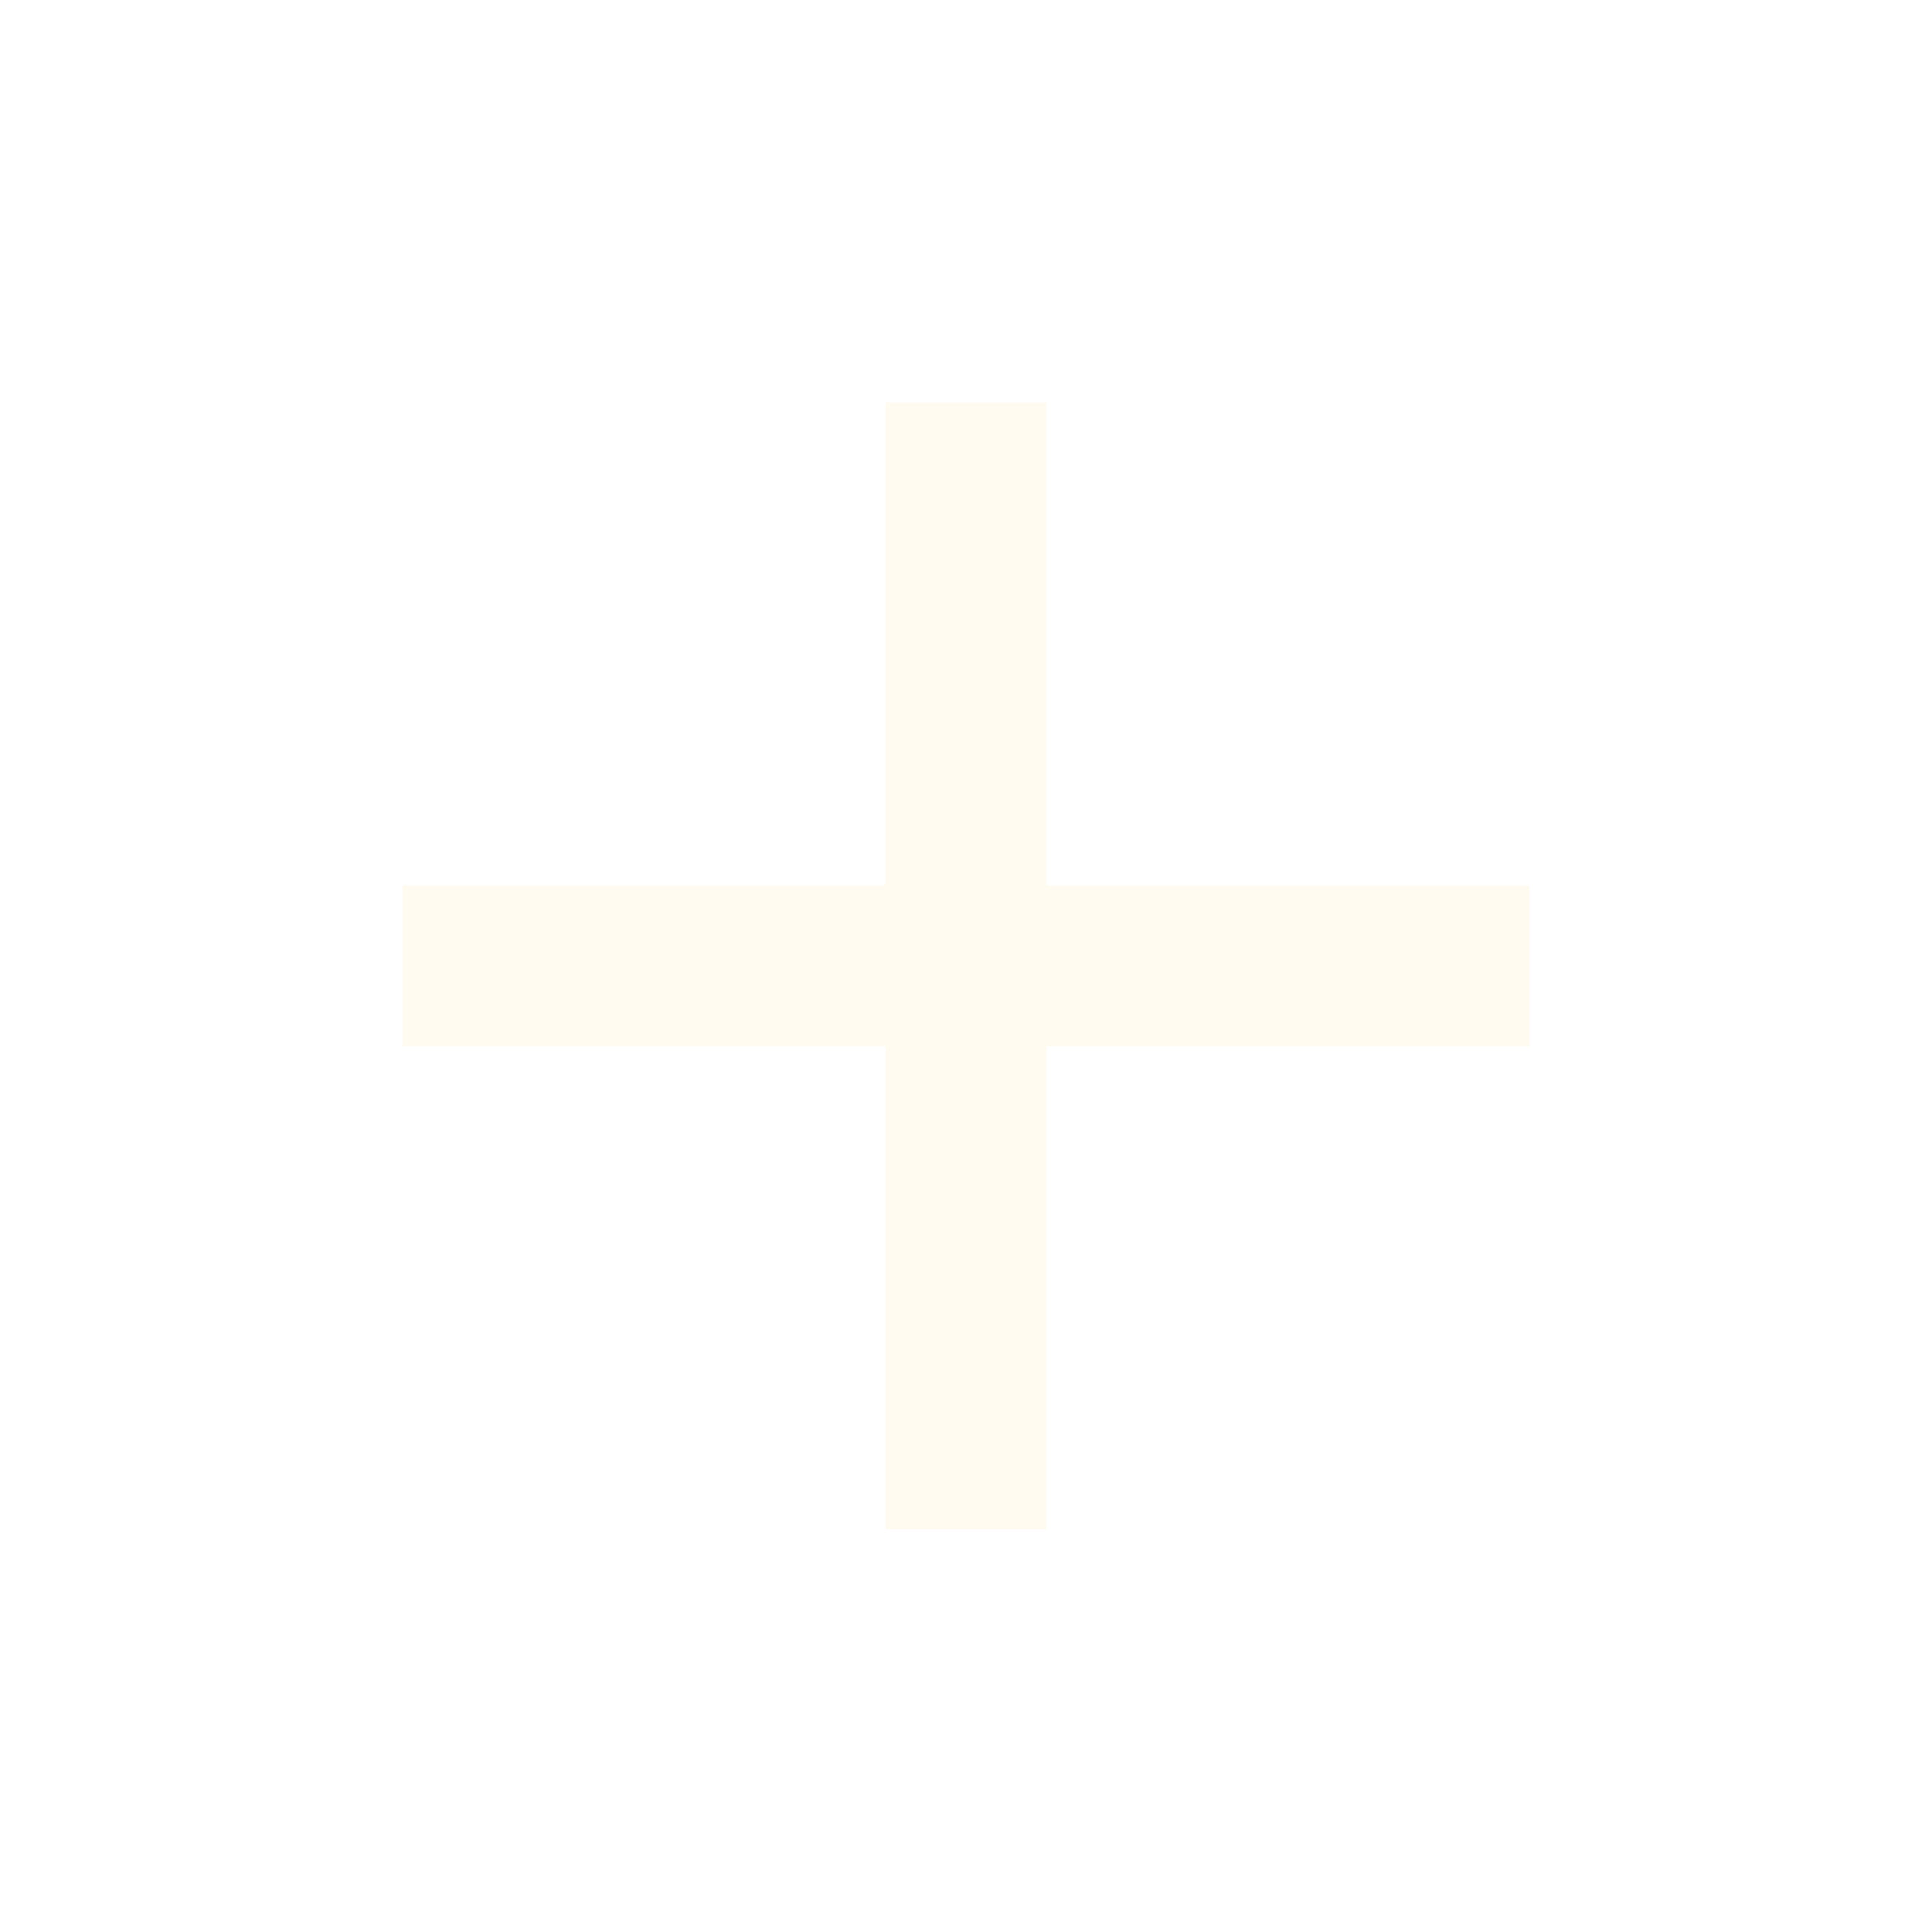
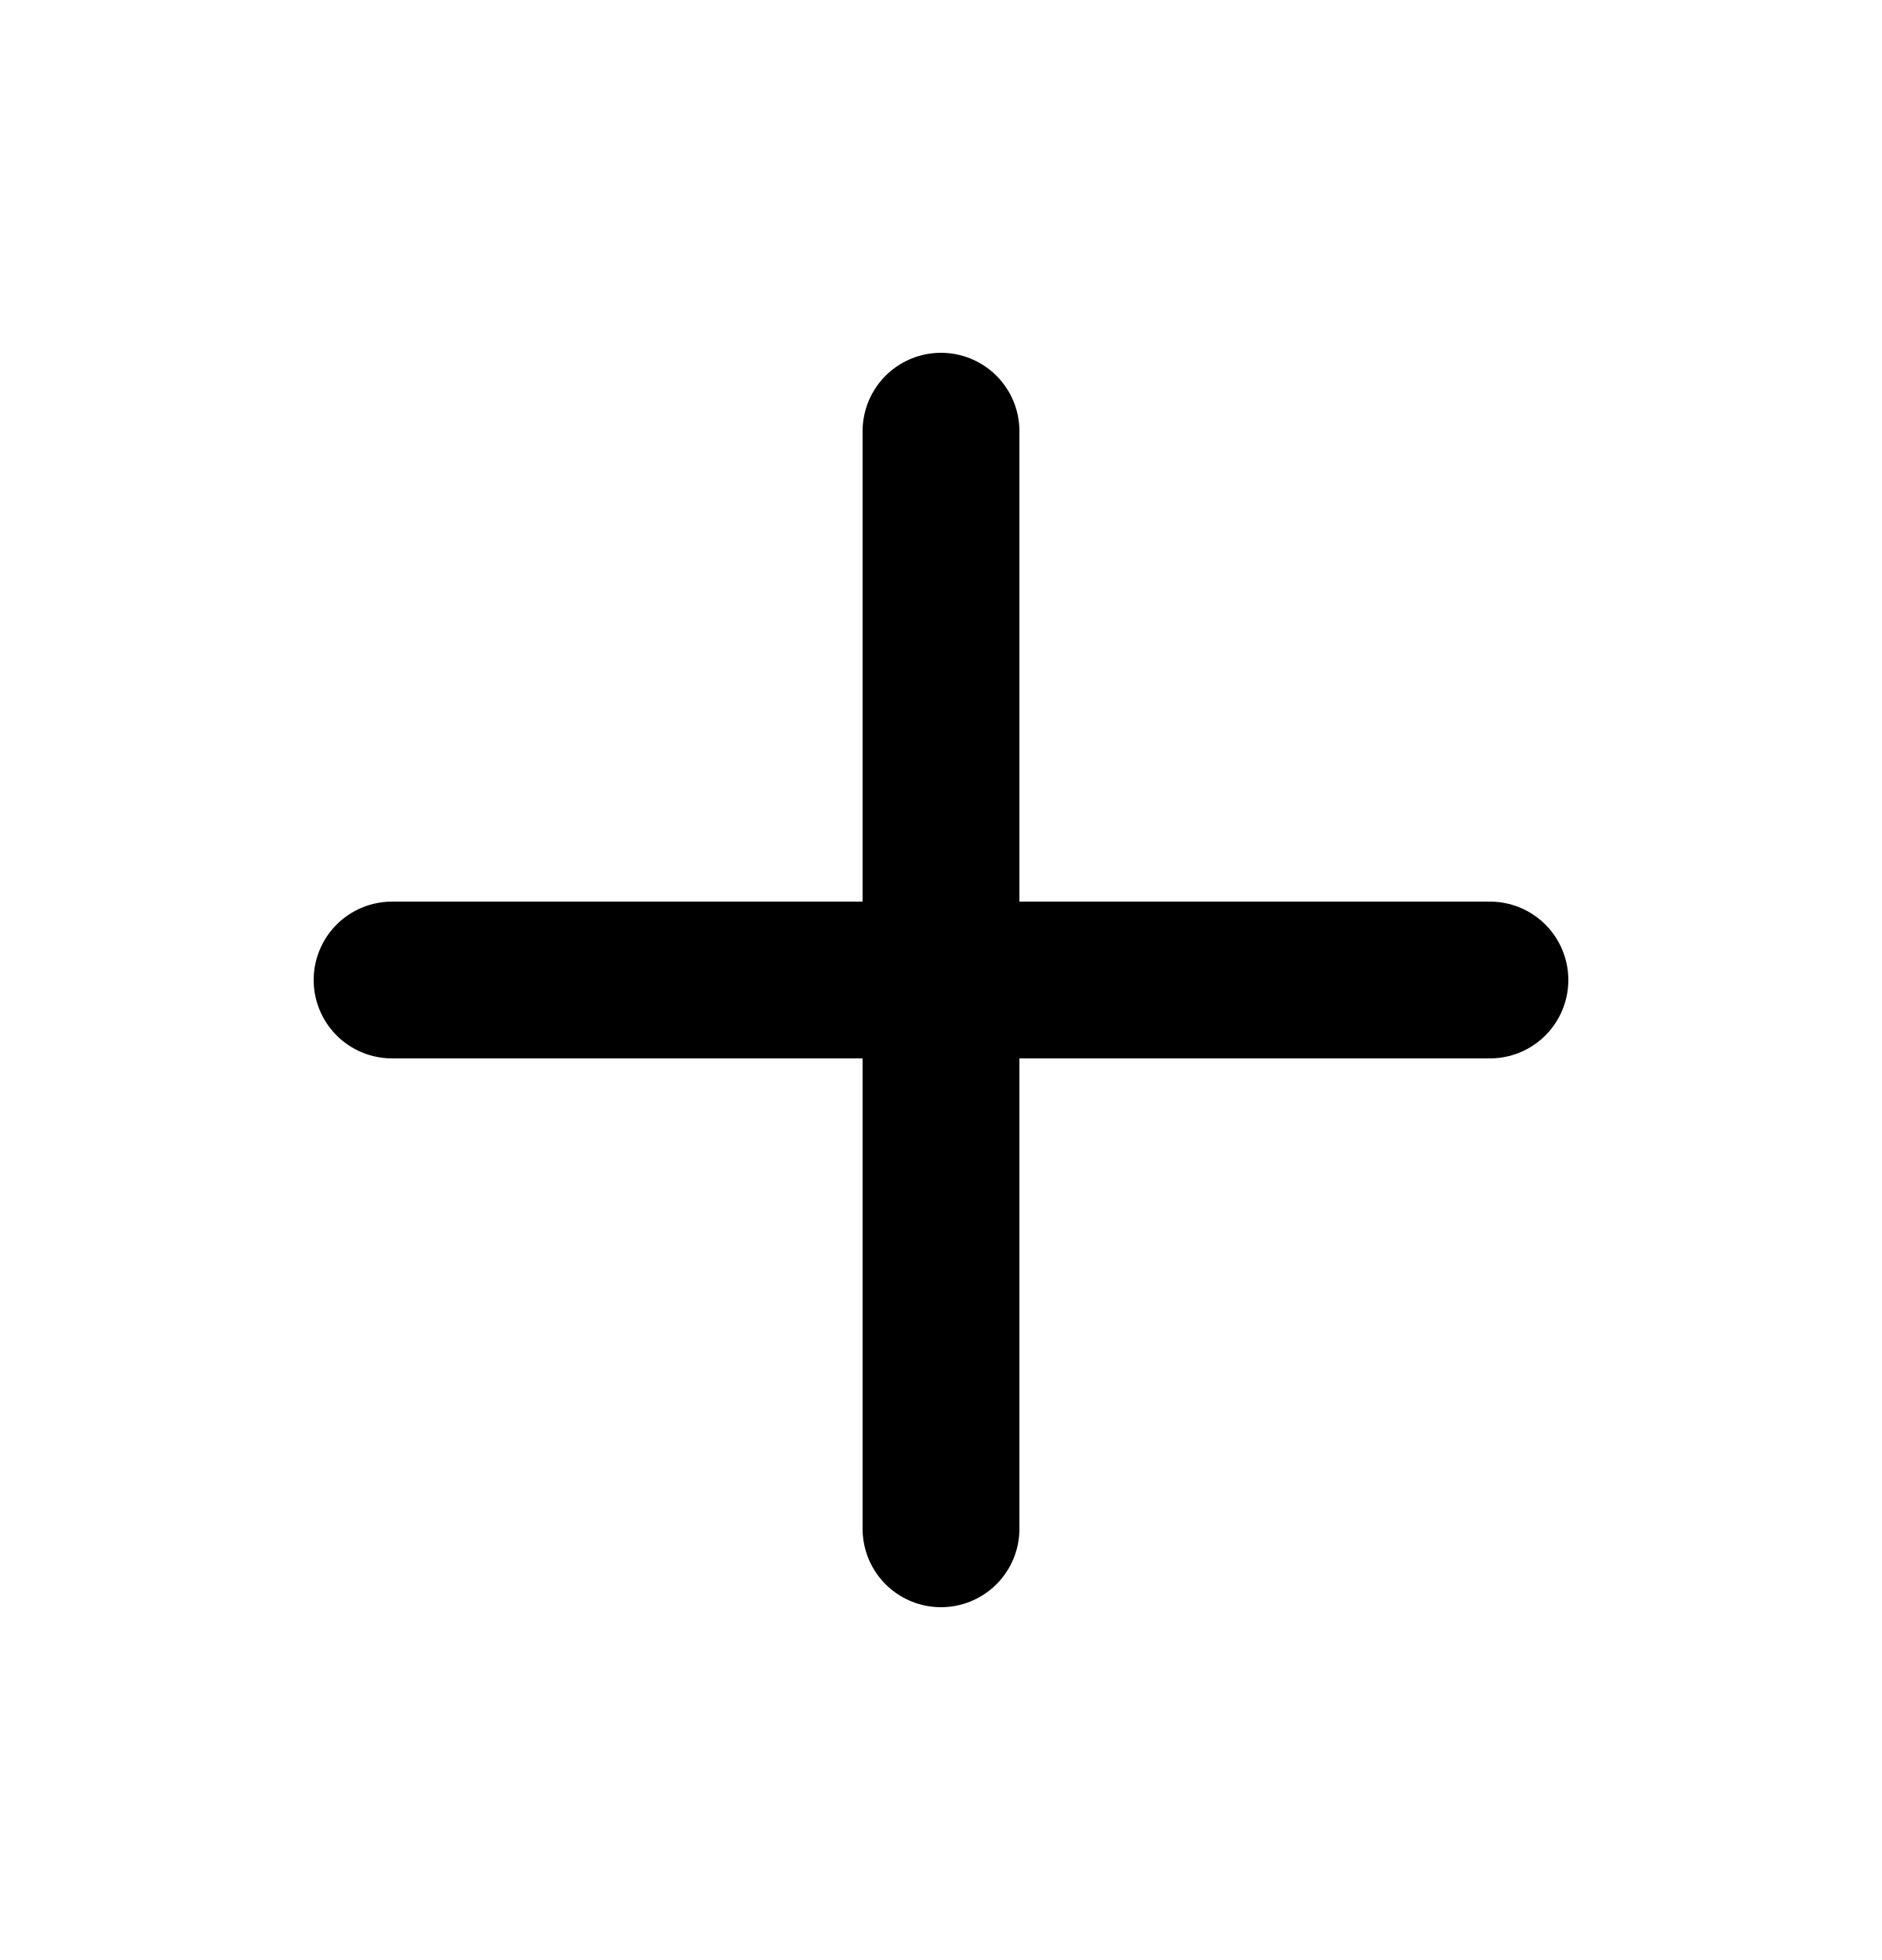
- <svg xmlns="http://www.w3.org/2000/svg" width="24" height="24" viewBox="0 0 24 24" fill="none">
-   <path d="M19 12.998H13V18.998H11V12.998H5V10.998H11V4.998H13V10.998H19V12.998Z" fill="#FFFBF0" />
+ <svg xmlns="http://www.w3.org/2000/svg" width="24" height="25" viewBox="0 0 24 25" fill="none">
+   <path d="M5 12.5H19M12 5.5V19.5" stroke="black" stroke-width="2" stroke-linecap="round" stroke-linejoin="round" />
</svg>
